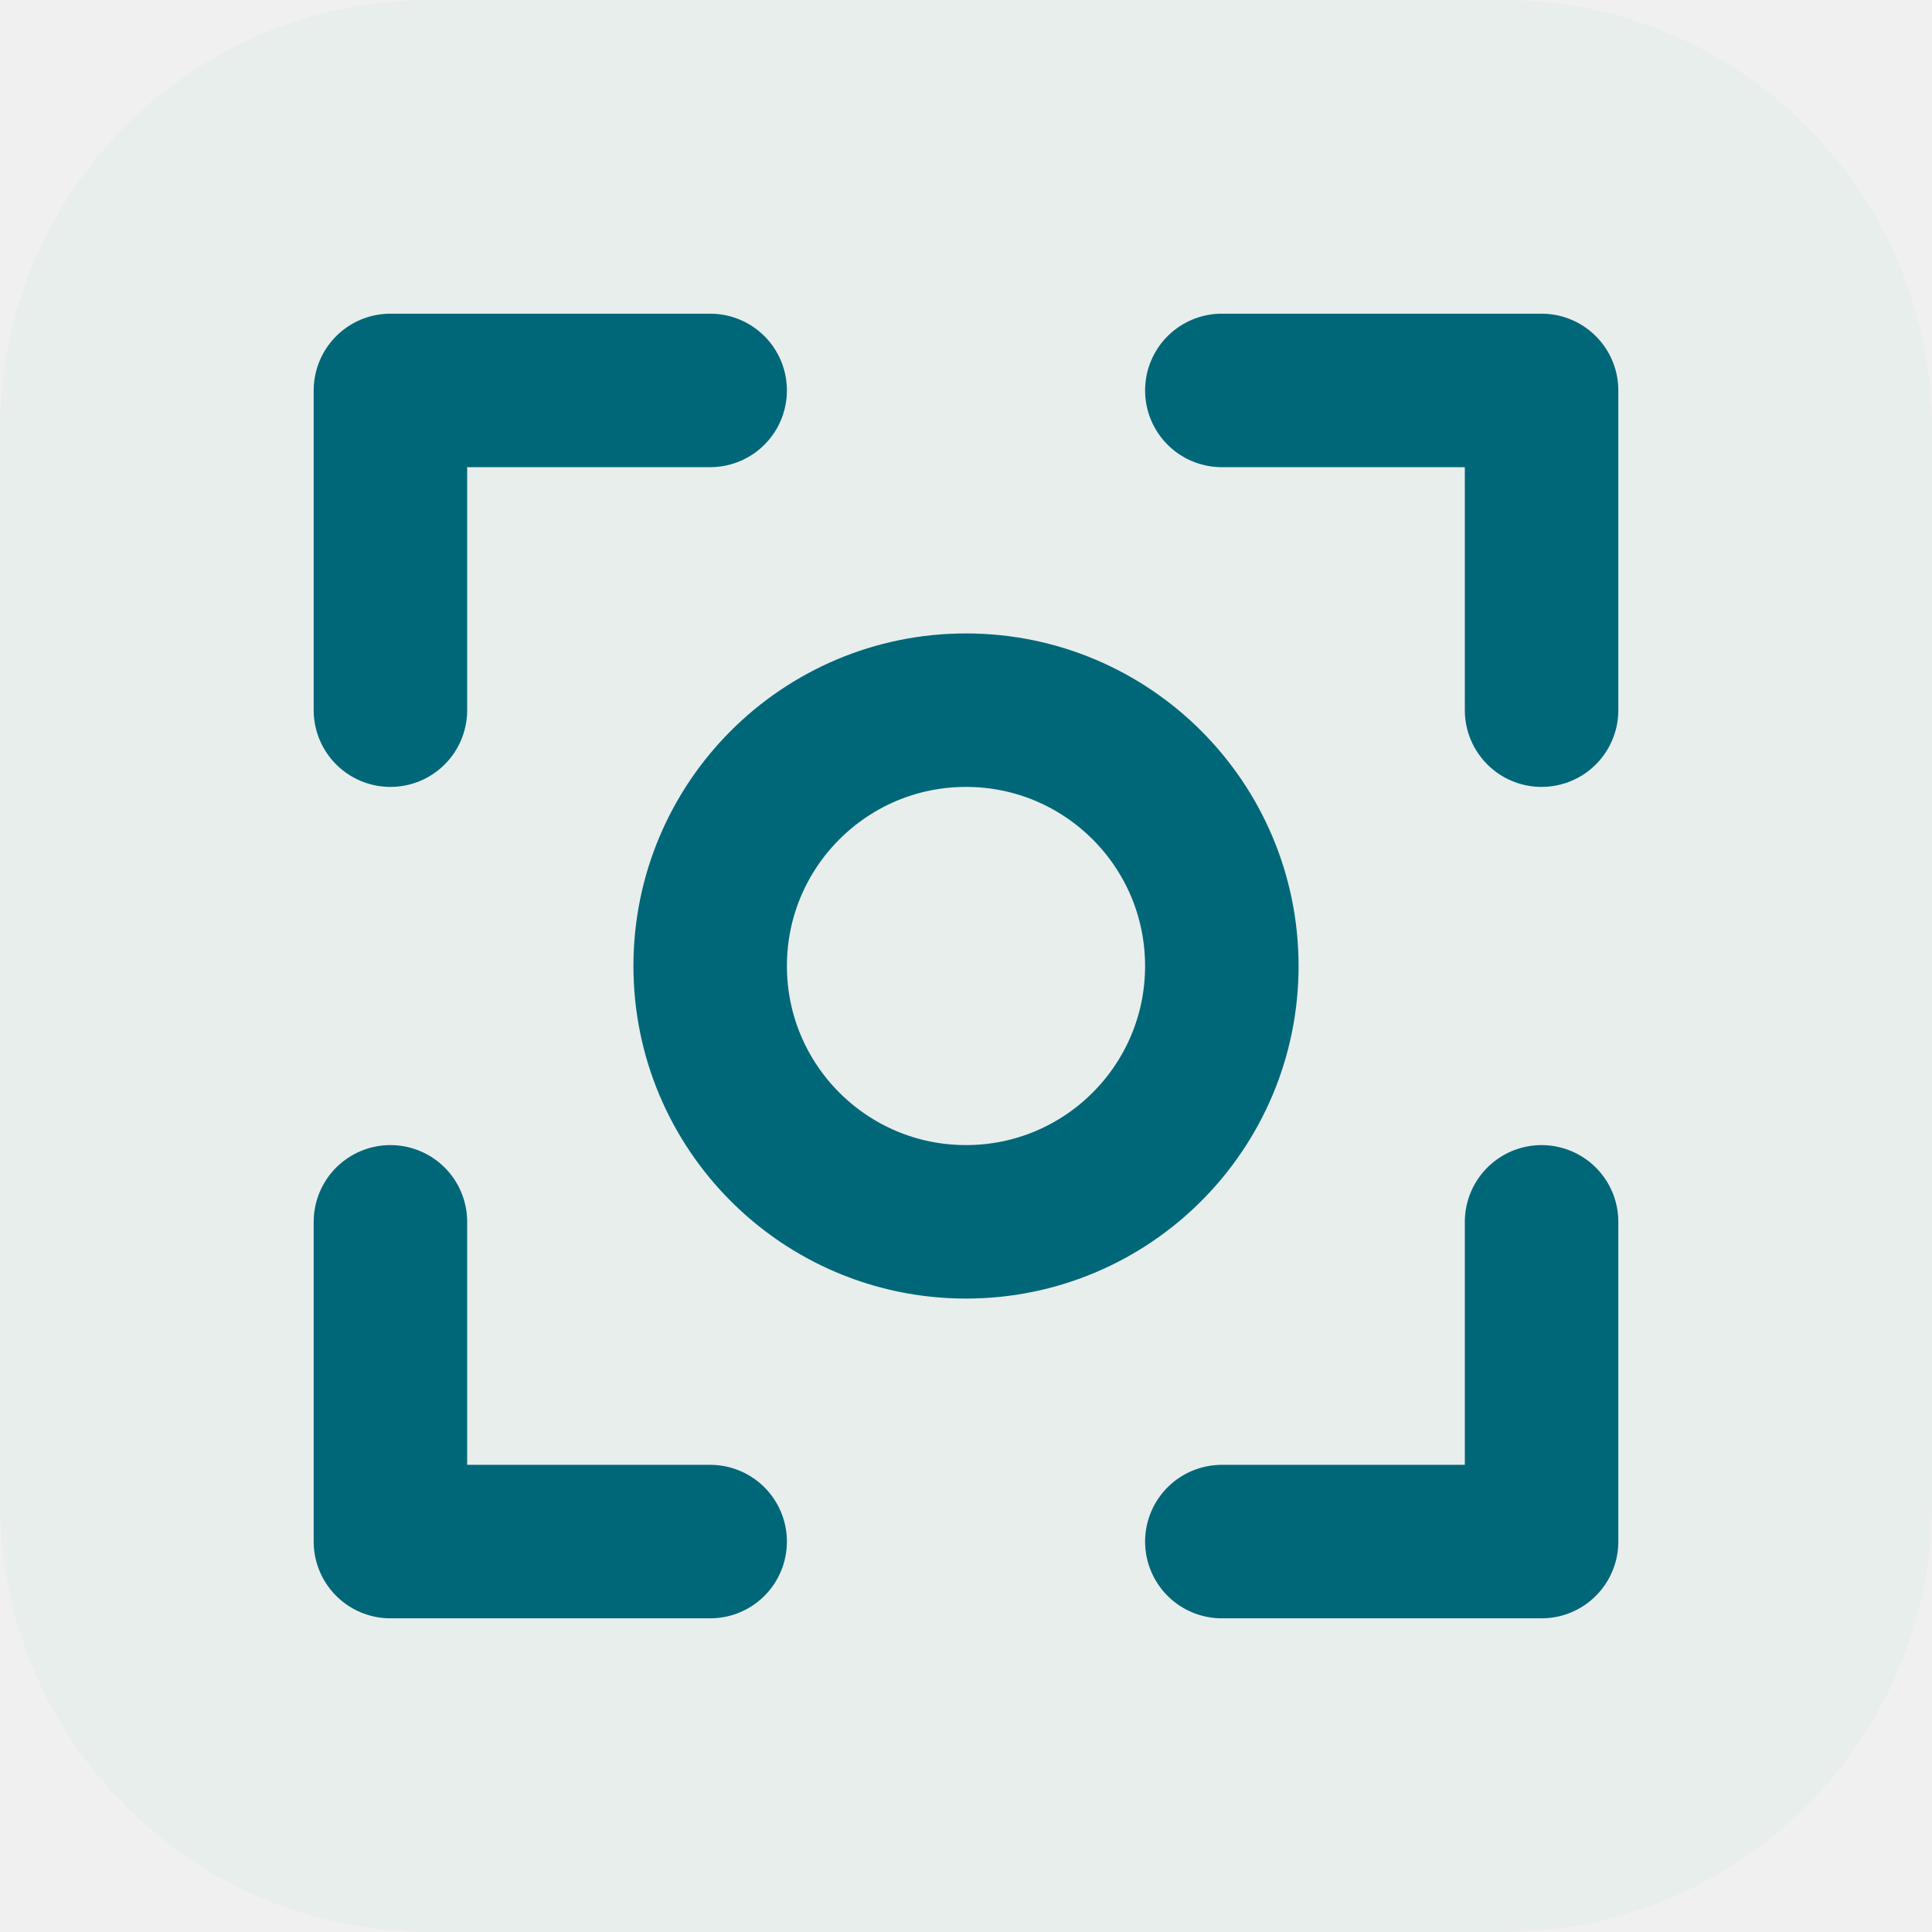
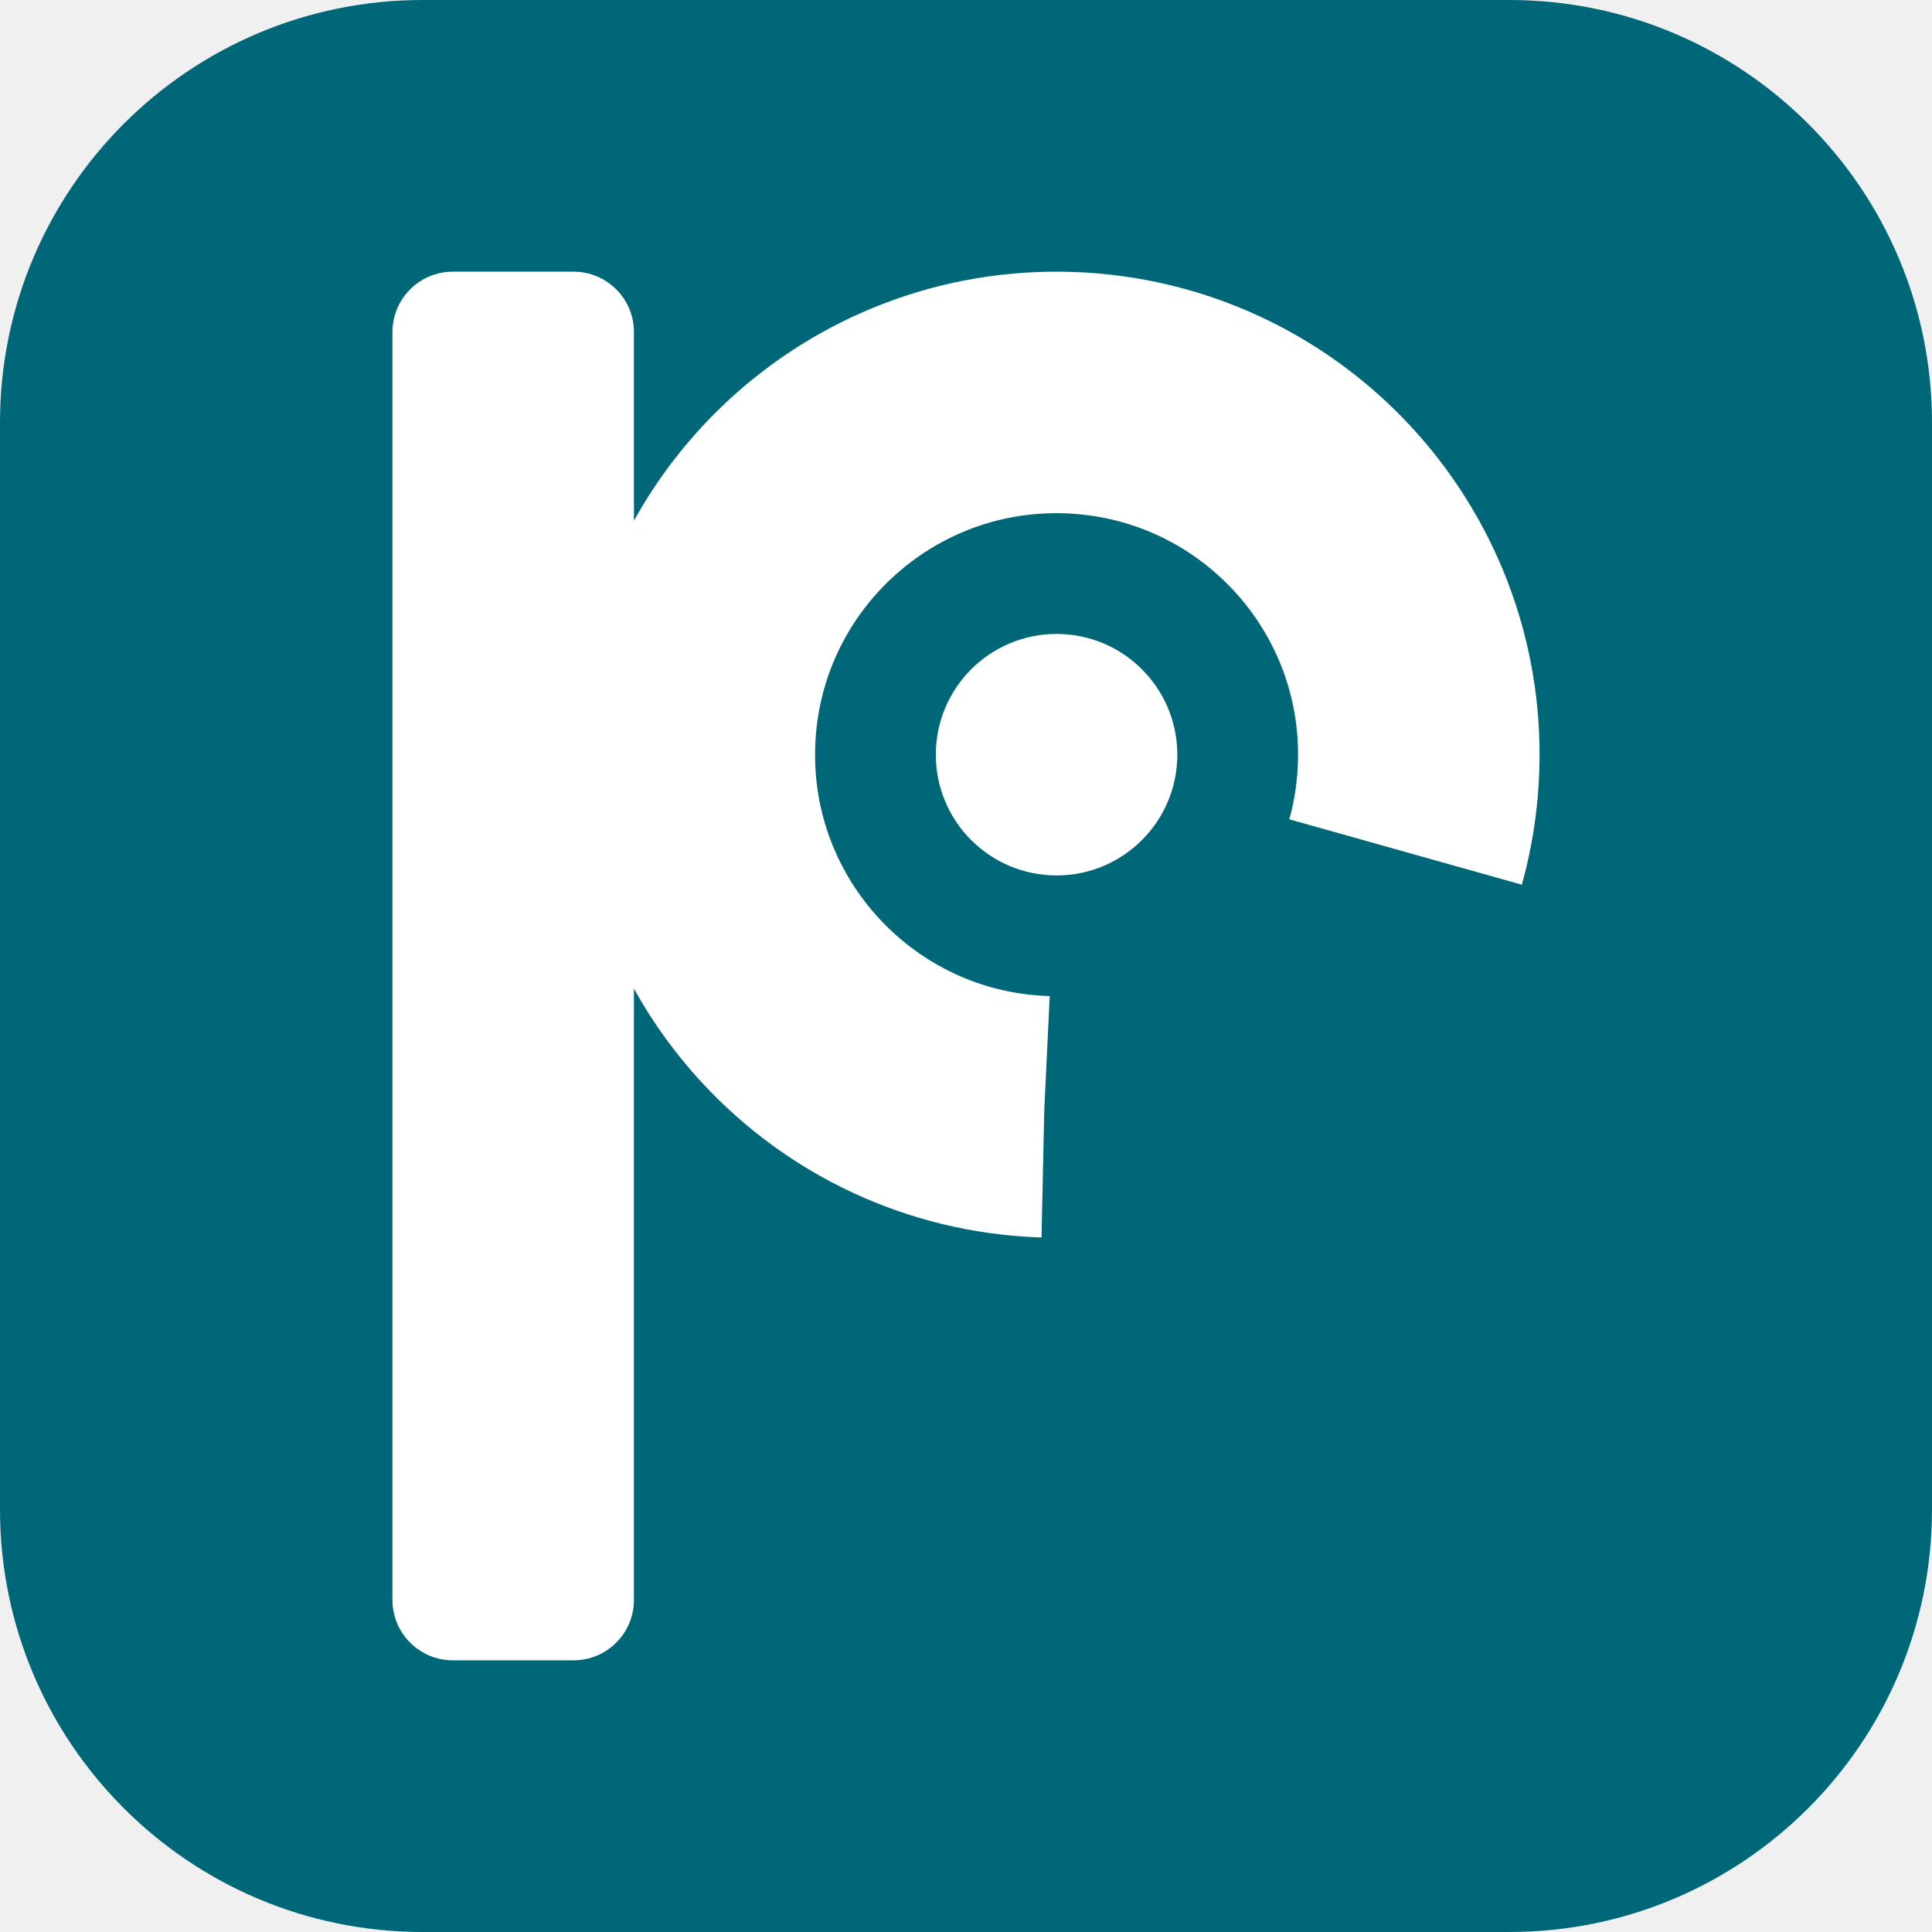
- <svg xmlns="http://www.w3.org/2000/svg" fill="none" role="img" viewBox="0 0 36 36">
-   <rect width="36" height="36" fill="#E8EEEC" rx="8" />
-   <path stroke="#006779" stroke-linecap="round" stroke-linejoin="round" stroke-width="2.86" d="M13.233 7.275H7.275v5.958m15.492-5.958h5.958v5.958m-21.45 9.534v5.958h5.958m15.492-5.958v5.958h-5.958M18 22.767a4.767 4.767 0 1 0 0-9.534 4.767 4.767 0 0 0 0 9.534" />
+ <svg xmlns="http://www.w3.org/2000/svg" role="img" viewBox="0 0 64 64">
+   <rect width="64" height="64" fill="#006779" rx="14" />
+   <g transform="translate(-1 1)">
+     <rect width="8" height="46" x="14" y="8" fill="#fff" rx="2" />
+     <circle cx="36" cy="24" r="12" fill="none" stroke="#fff" stroke-dasharray="59.40 16" stroke-width="8" transform="rotate(92 36 24)" />
+     <circle cx="36" cy="24" r="4" fill="#fff" />
+   </g>
</svg>
